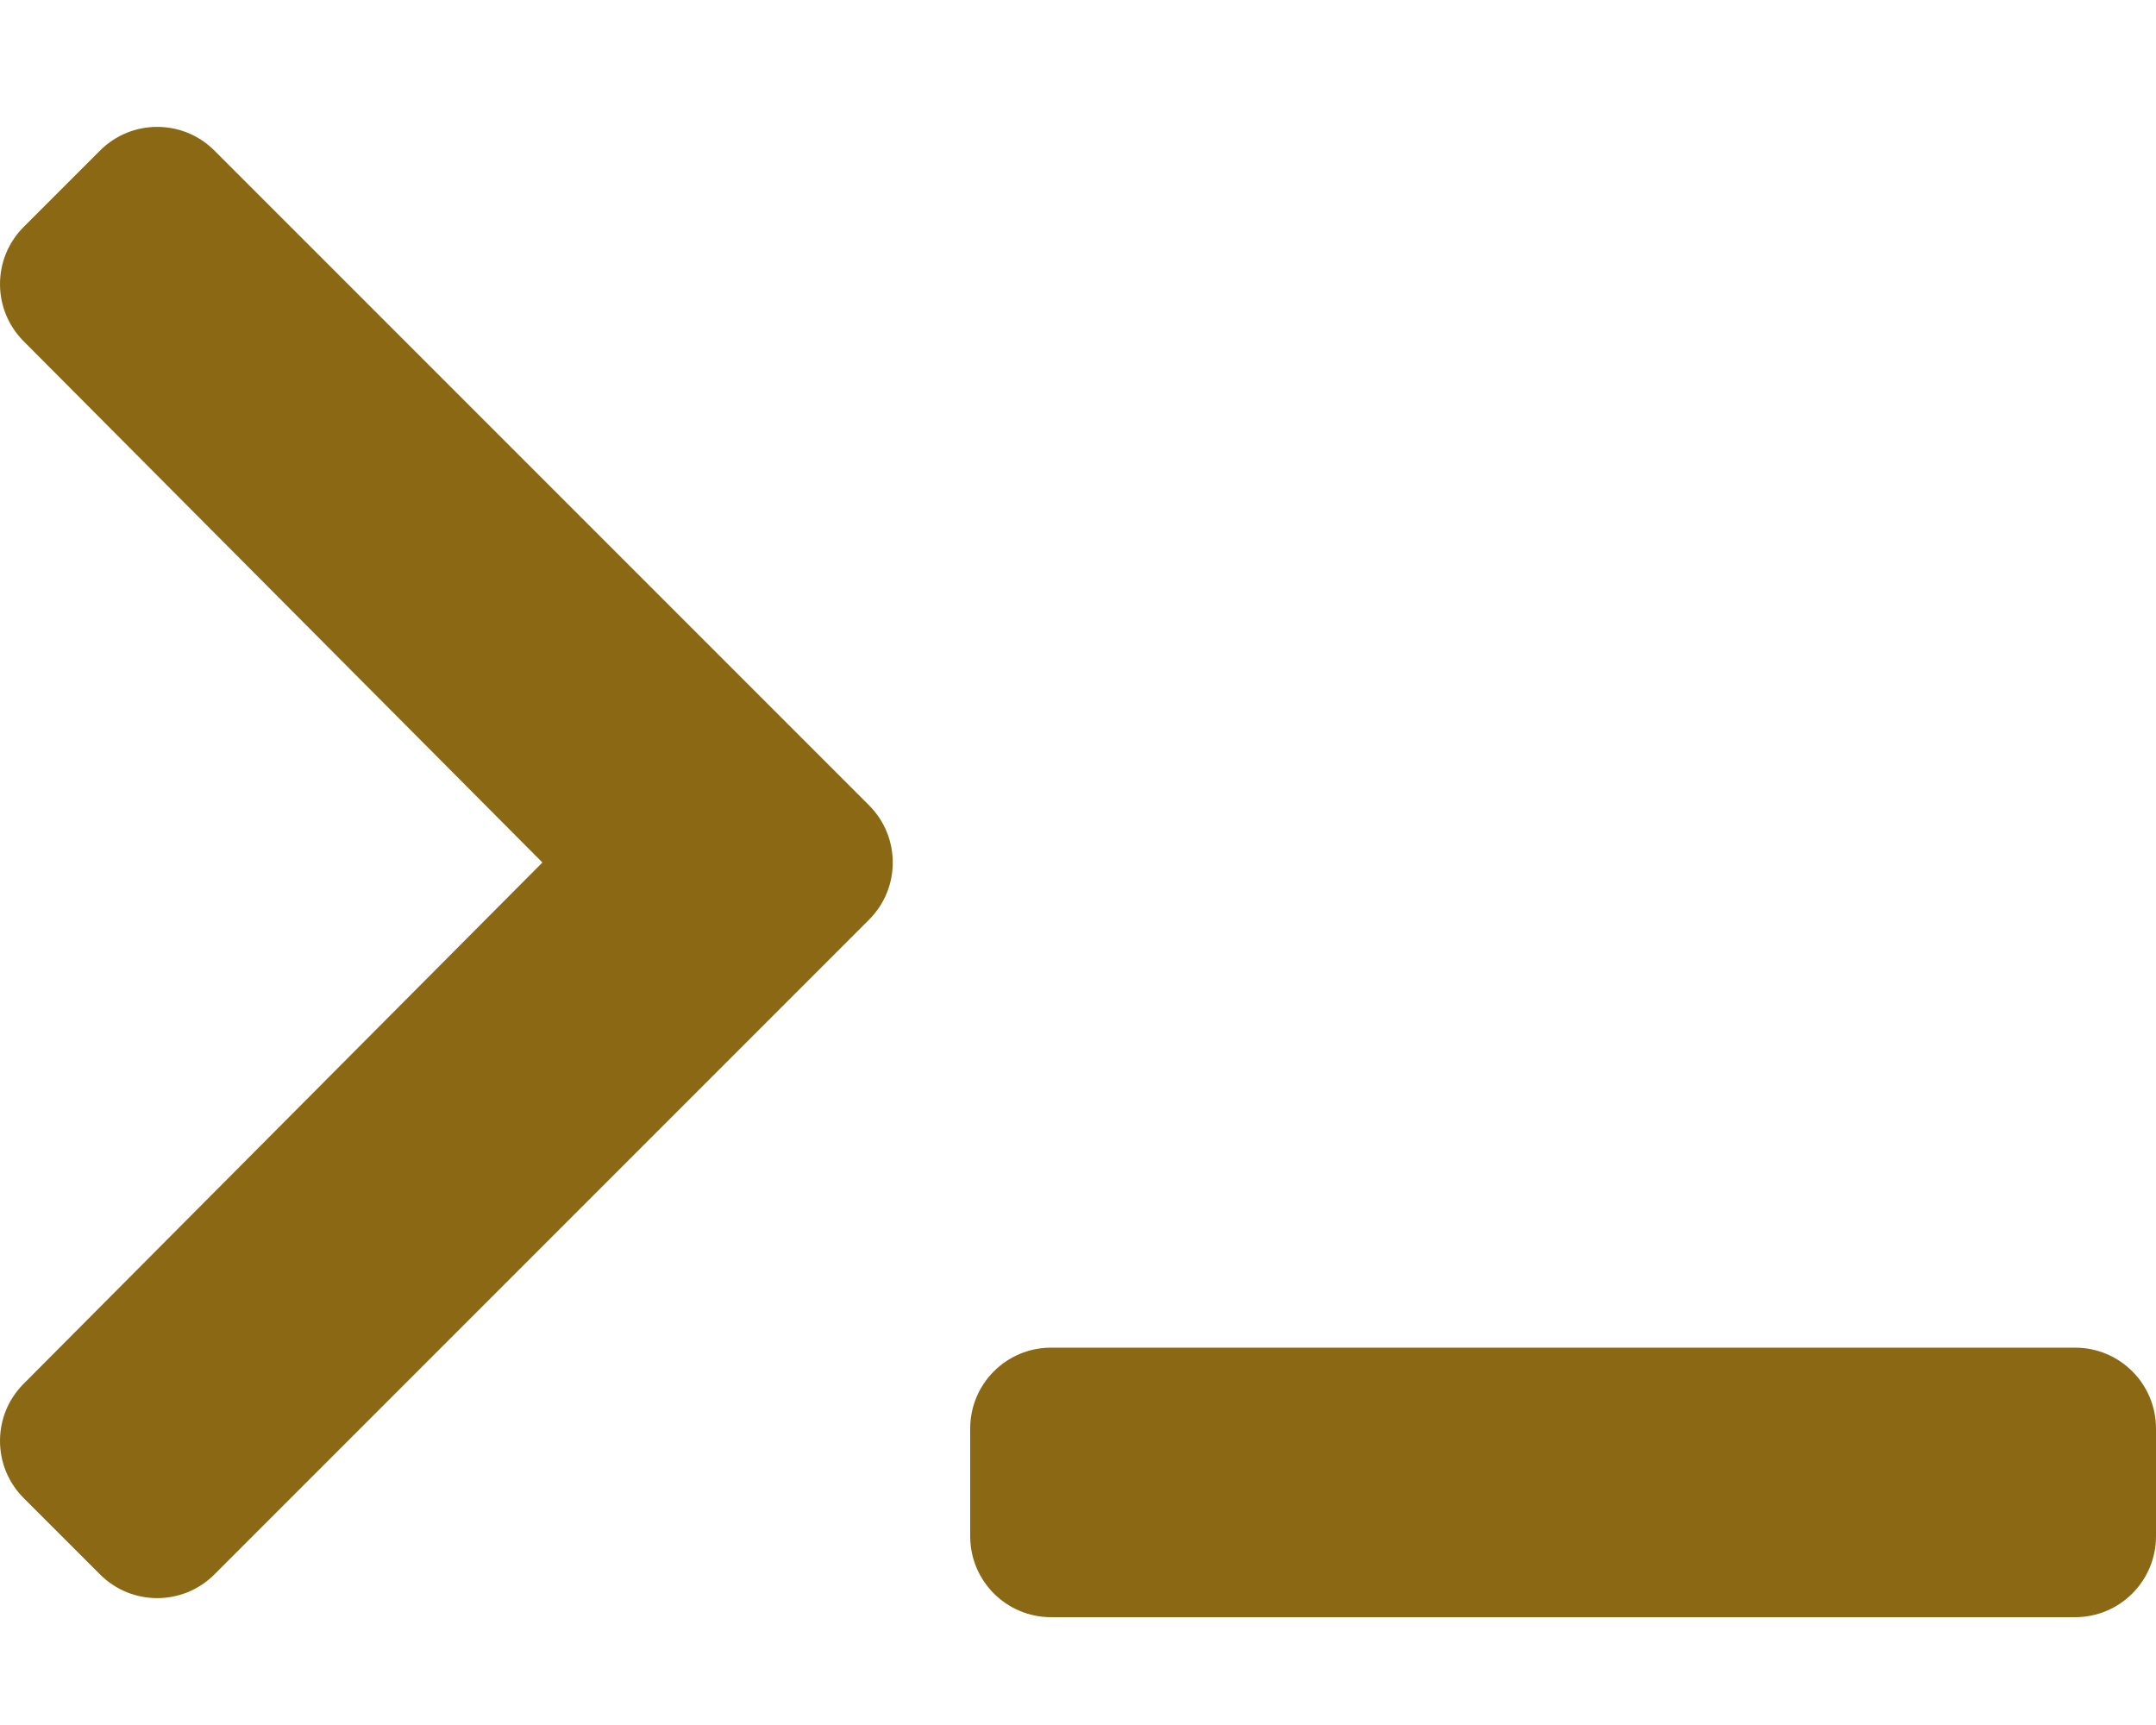
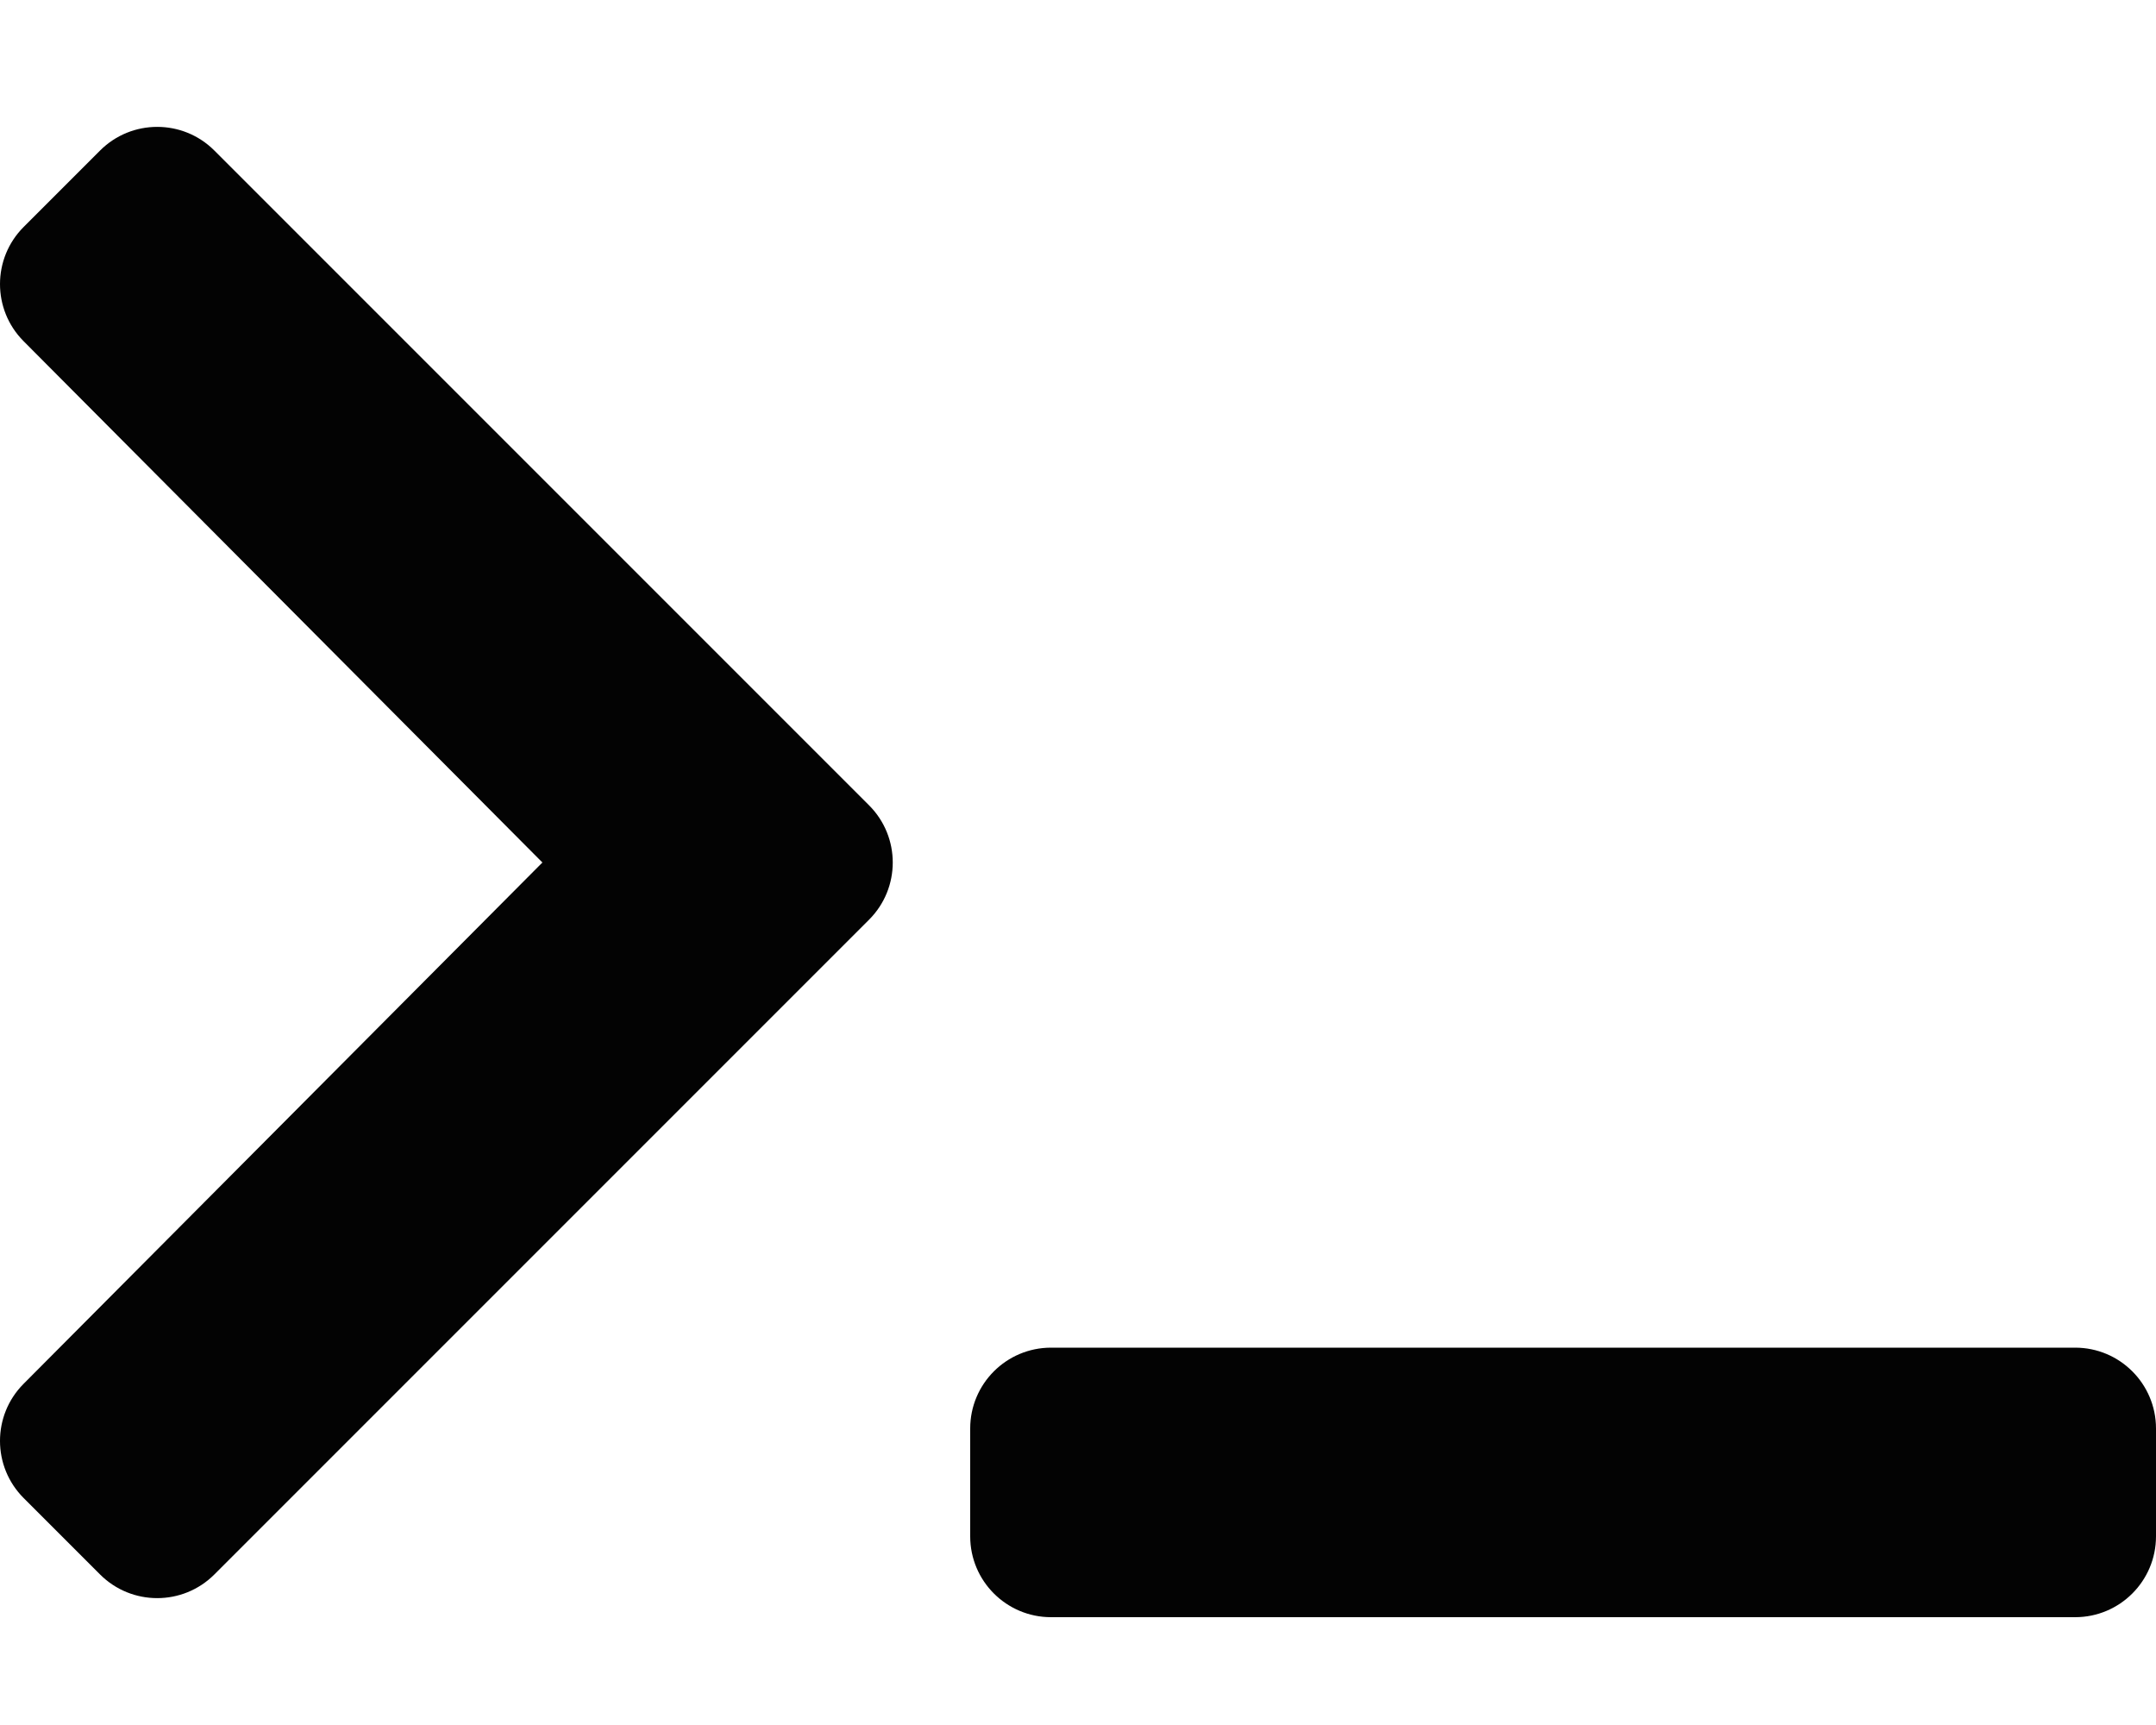
- <svg xmlns="http://www.w3.org/2000/svg" style="fill:#8b6914;" viewBox="0 0 640 512">
+ <svg xmlns="http://www.w3.org/2000/svg" style="fill:#030303;" viewBox="0 0 640 512">
  <path d="M257.981 272.971L63.638 467.314c-9.373 9.373-24.569 9.373-33.941 0L7.029 444.647c-9.357-9.357-9.375-24.522-.04-33.901L161.011 256 6.99 101.255c-9.335-9.379-9.317-24.544.04-33.901l22.667-22.667c9.373-9.373 24.569-9.373 33.941 0L257.981 239.03c9.373 9.372 9.373 24.568 0 33.941zM640 456v-32c0-13.255-10.745-24-24-24H312c-13.255 0-24 10.745-24 24v32c0 13.255 10.745 24 24 24h304c13.255 0 24-10.745 24-24z" />
</svg>
